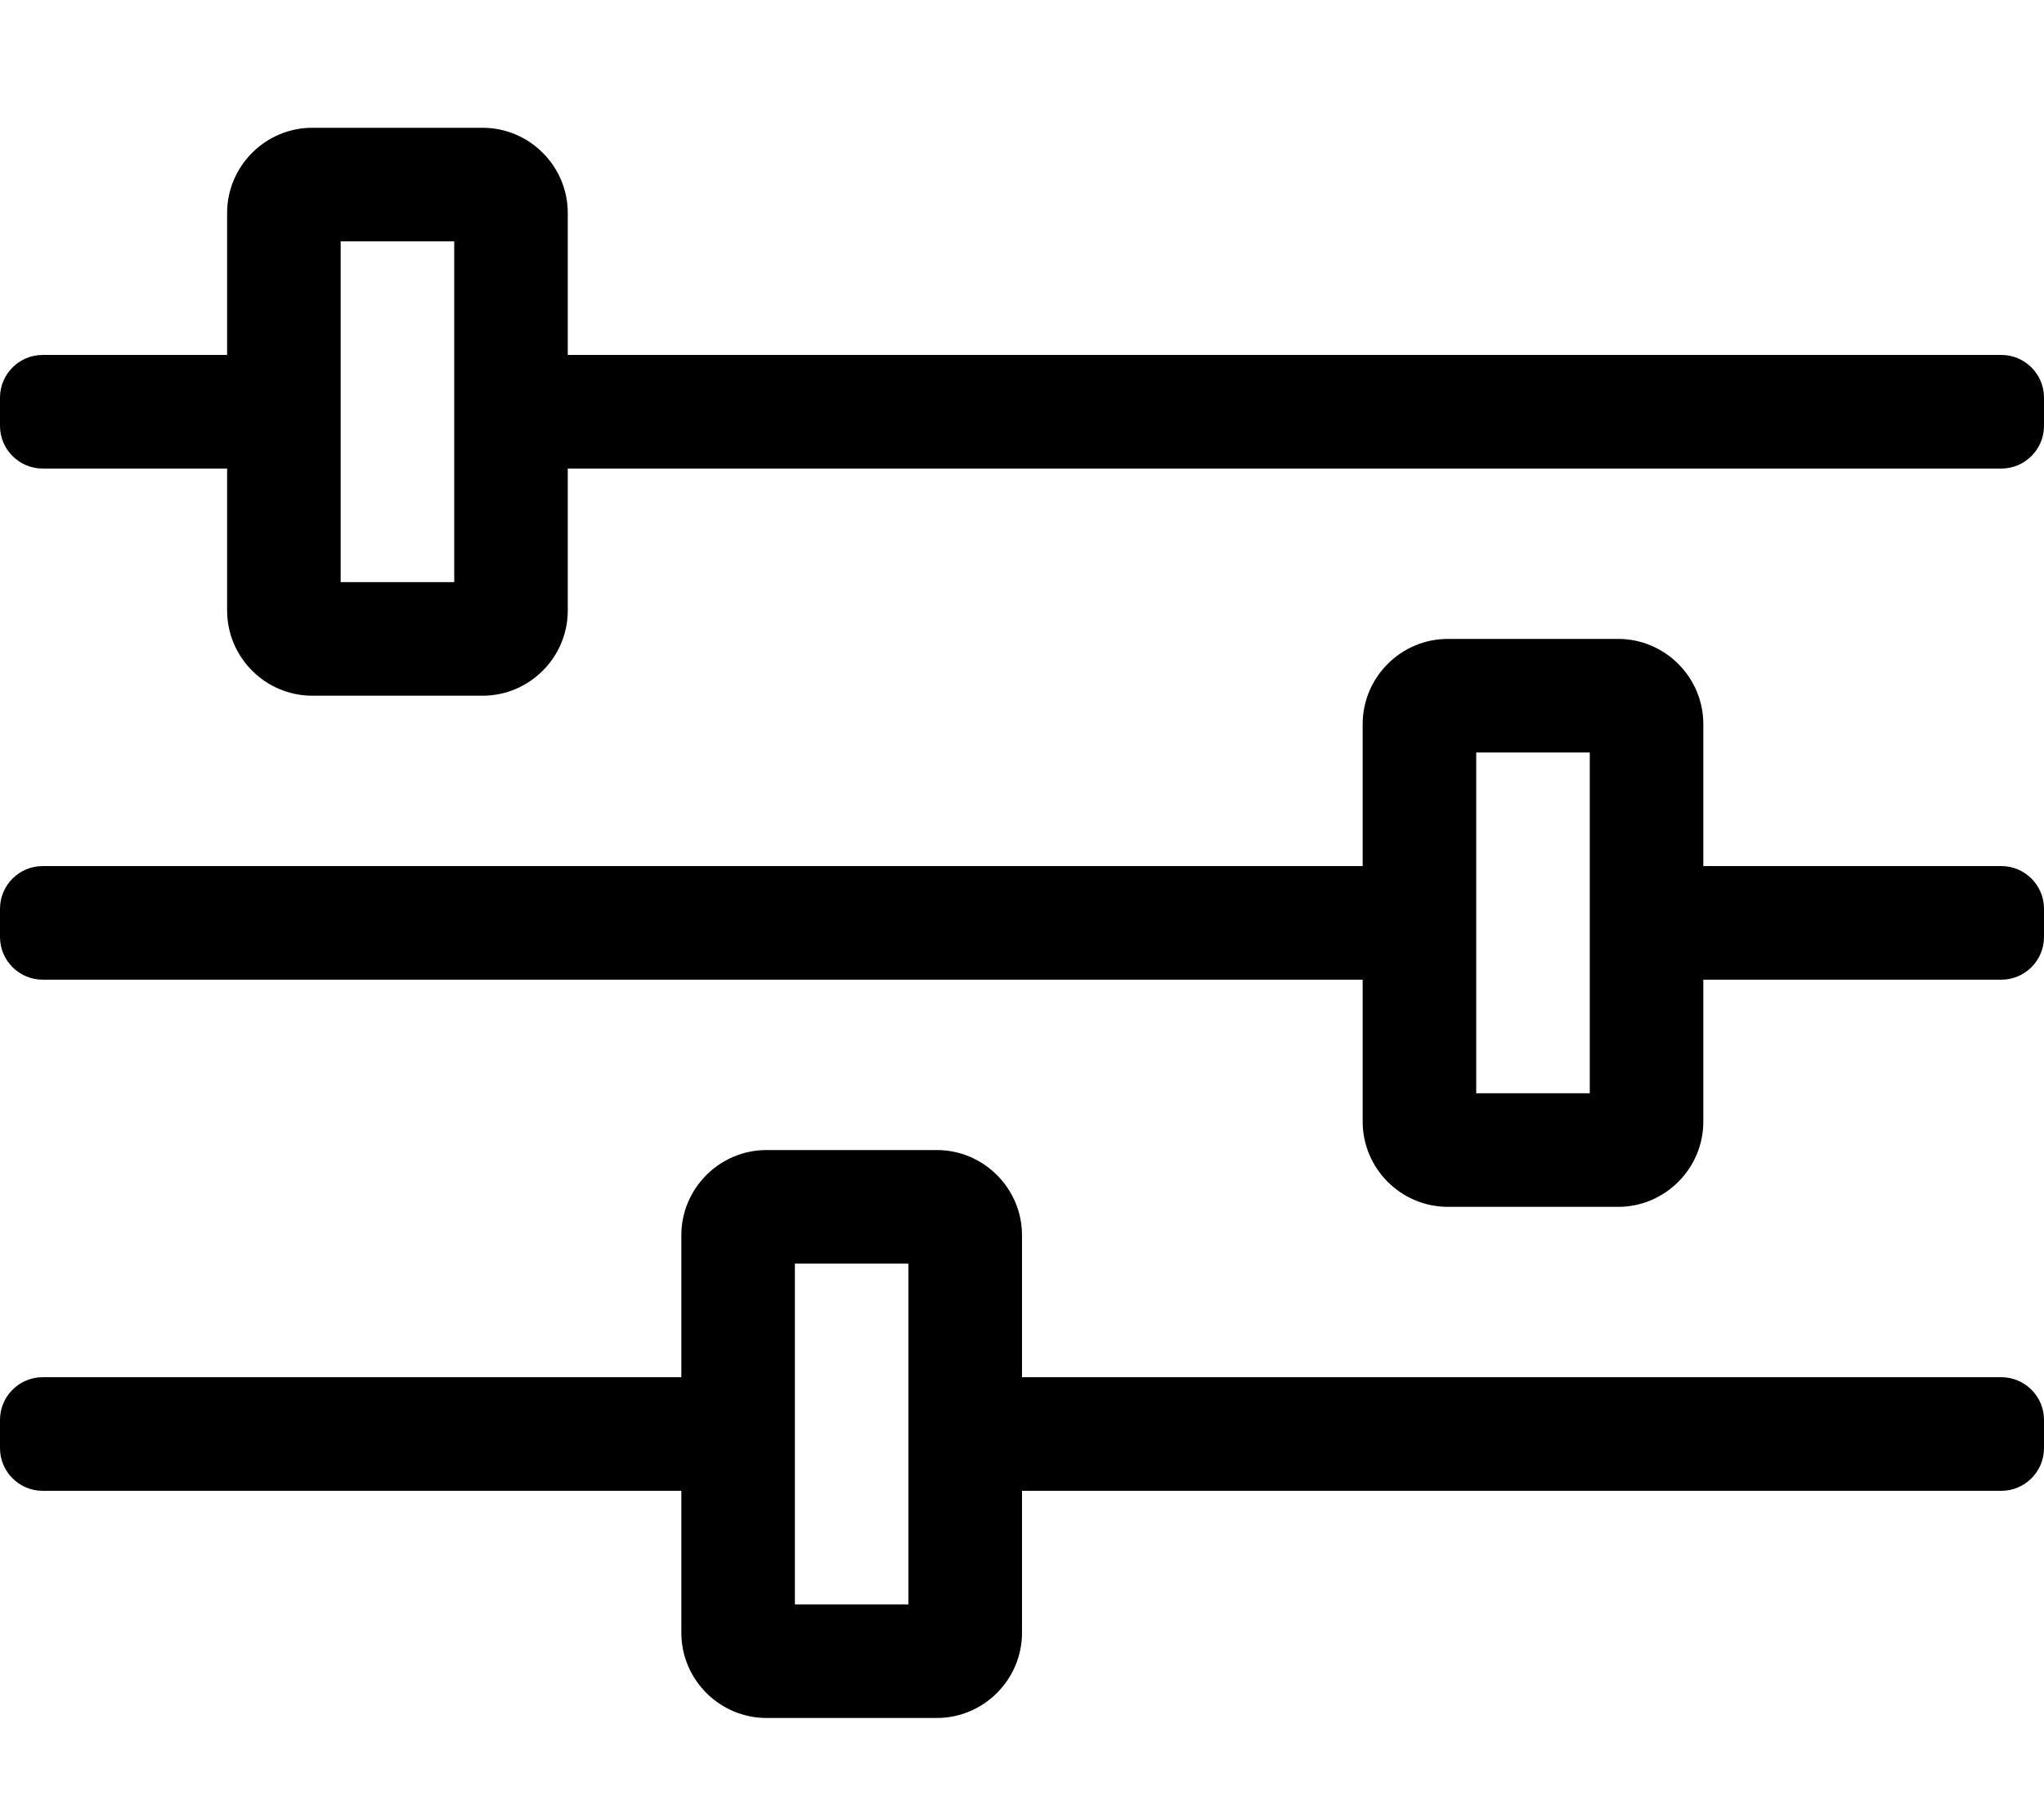
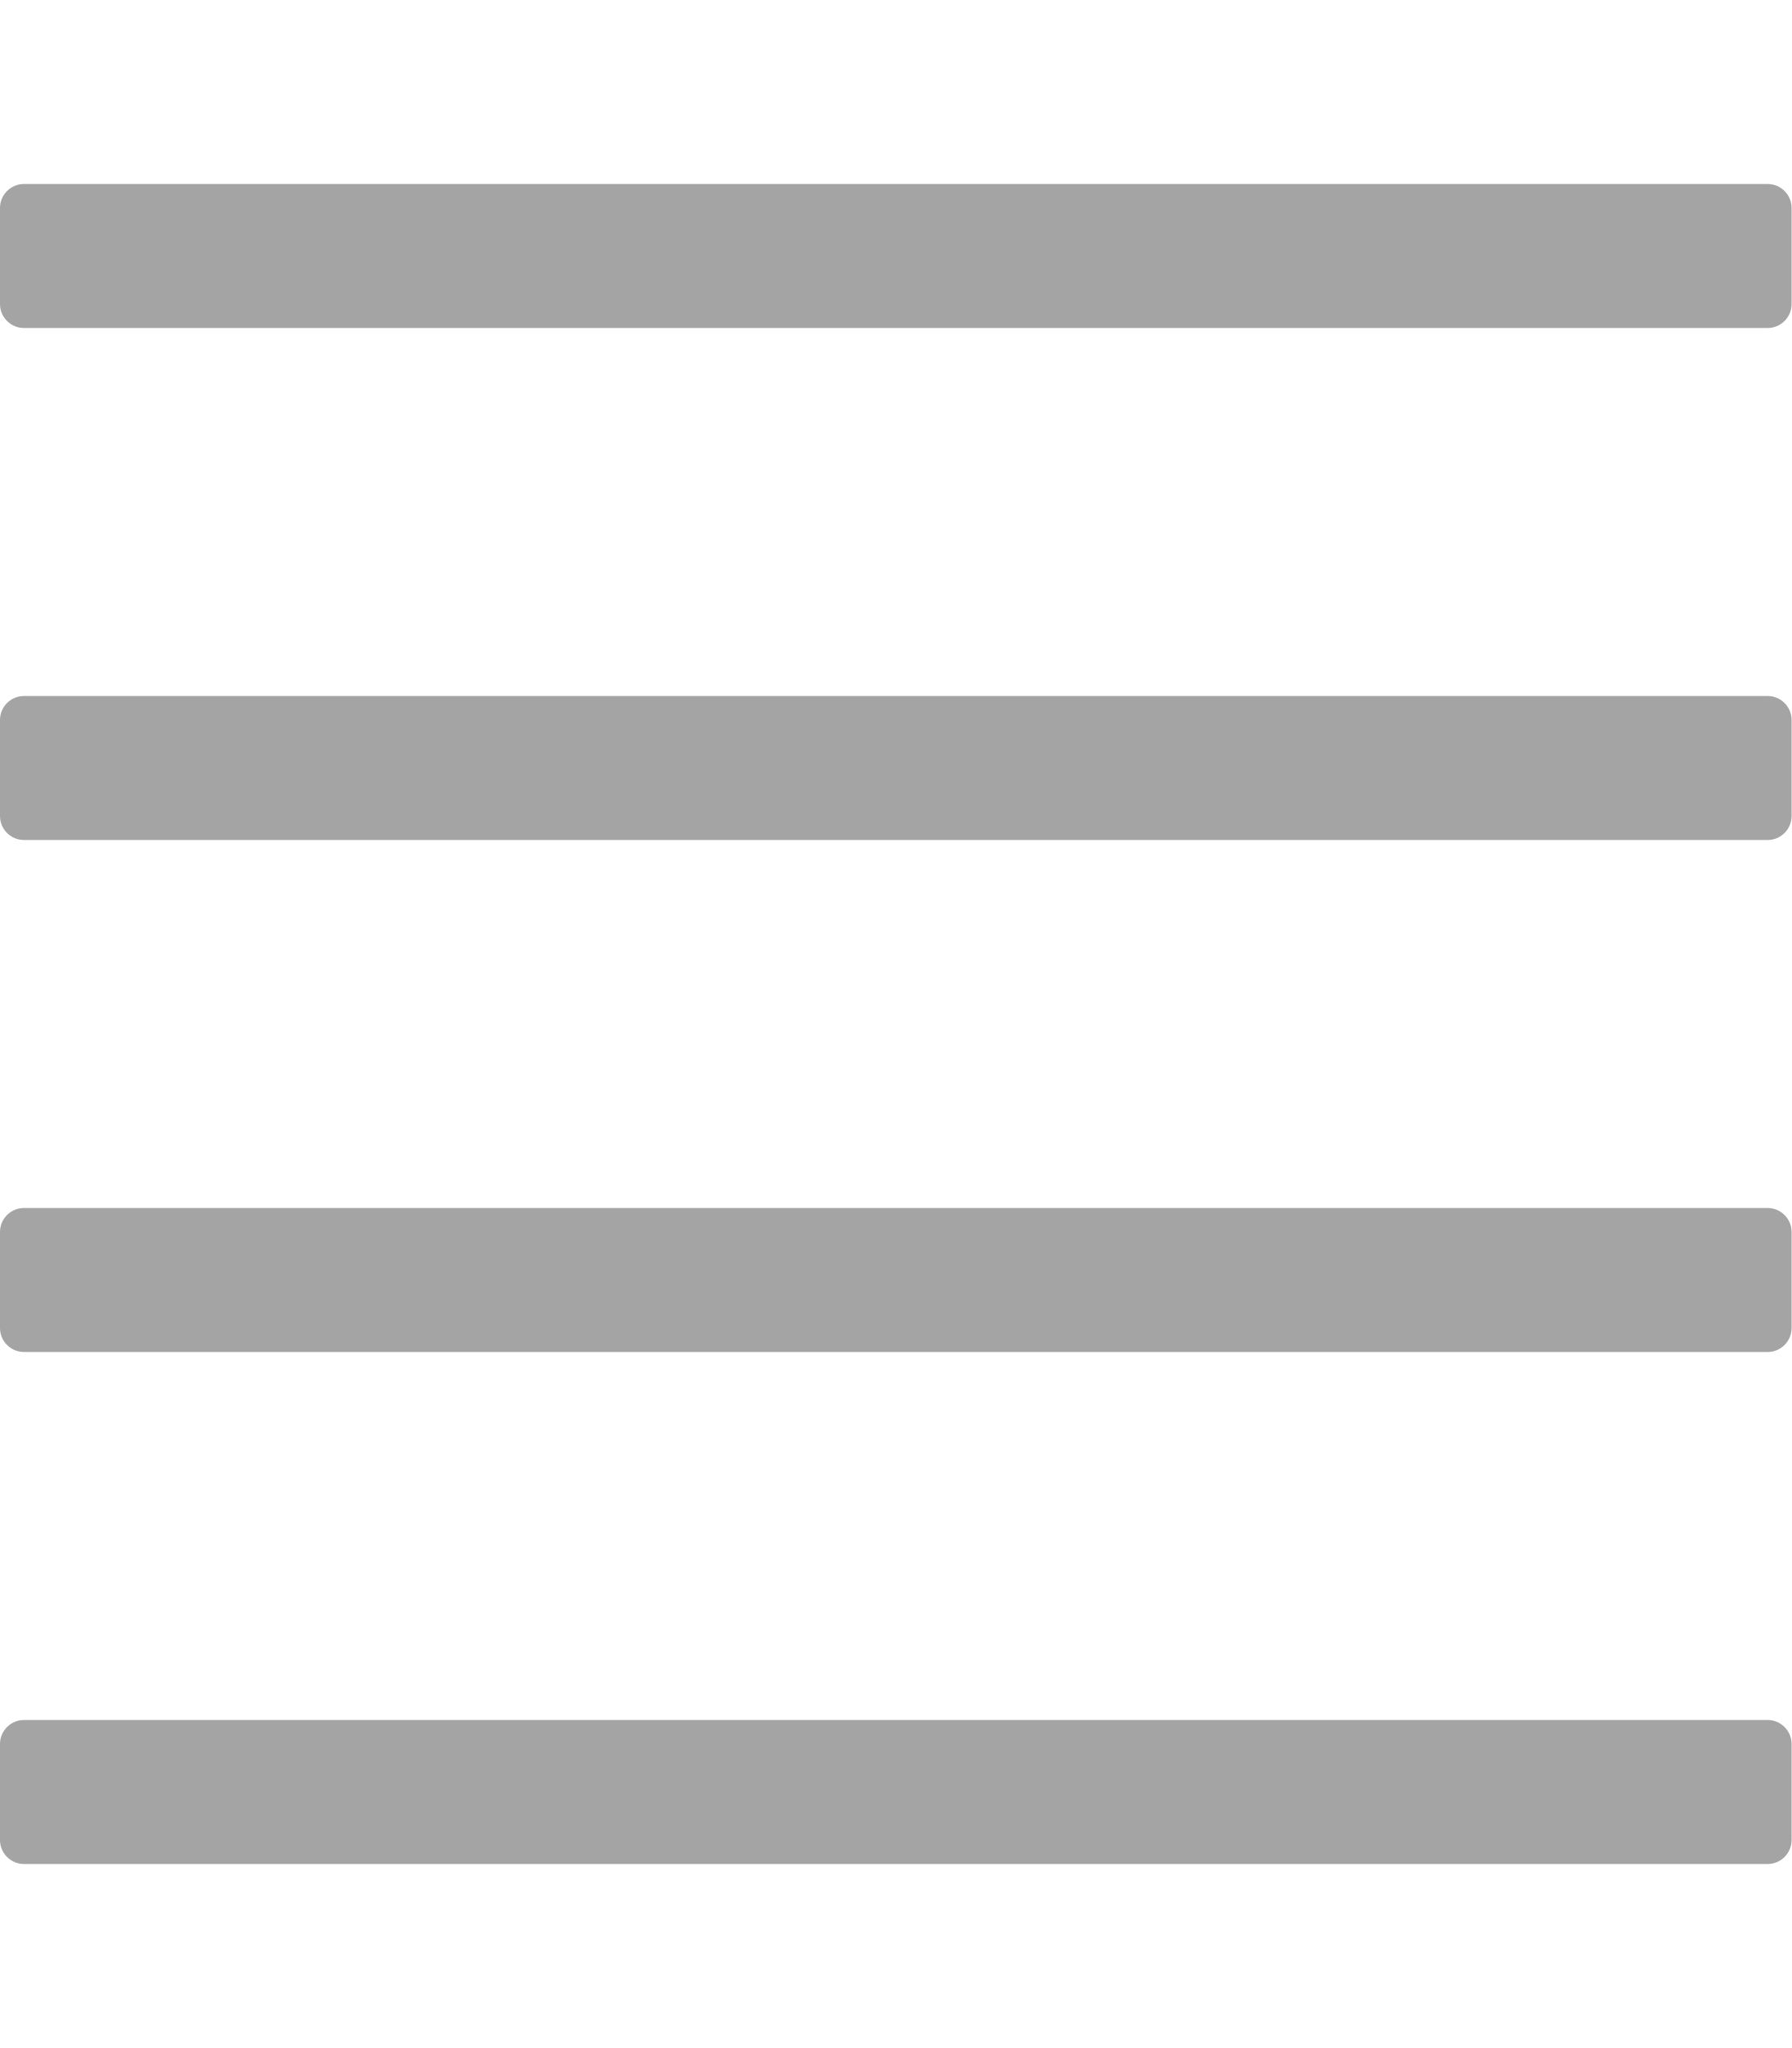
- <svg xmlns="http://www.w3.org/2000/svg" aria-hidden="true" data-prefix="fal" data-icon="sliders-h" role="img" viewBox="0 0 576 512" class="svg-inline--fa fa-sliders-h fa-w-18 fa-7x">
-   <path fill="currentColor" d="M564 100H160V60c0-13.2-10.8-24-24-24H88c-13.2 0-24 10.8-24 24v40H12c-6.6 0-12 5.4-12 12v8c0 6.6 5.4 12 12 12h52v40c0 13.2 10.8 24 24 24h48c13.2 0 24-10.8 24-24v-40h404c6.6 0 12-5.4 12-12v-8c0-6.6-5.4-12-12-12zm-436 64H96V68h32v96zm436 80h-84v-40c0-13.2-10.8-24-24-24h-48c-13.2 0-24 10.8-24 24v40H12c-6.6 0-12 5.4-12 12v8c0 6.6 5.4 12 12 12h372v40c0 13.2 10.8 24 24 24h48c13.2 0 24-10.8 24-24v-40h84c6.6 0 12-5.4 12-12v-8c0-6.6-5.4-12-12-12zm-116 64h-32v-96h32v96zm116 80H288v-40c0-13.2-10.8-24-24-24h-48c-13.2 0-24 10.8-24 24v40H12c-6.6 0-12 5.4-12 12v8c0 6.6 5.4 12 12 12h180v40c0 13.2 10.8 24 24 24h48c13.2 0 24-10.8 24-24v-40h276c6.6 0 12-5.4 12-12v-8c0-6.6-5.4-12-12-12zm-308 64h-32v-96h32v96z" class="" />
+ <svg xmlns="http://www.w3.org/2000/svg" aria-hidden="true" focusable="false" data-prefix="fal" data-icon="align-justify" role="img" viewBox="0 0 448 512" class="svg-inline--fa fa-align-justify fa-w-14 fa-9x">
+   <path fill="#a4a4a4" d="M0 76V52a6 6 0 0 1 6-6h436a6 6 0 0 1 6 6v24a6 6 0 0 1-6 6H6a6 6 0 0 1-6-6zm6 134h436a6 6 0 0 0 6-6v-24a6 6 0 0 0-6-6H6a6 6 0 0 0-6 6v24a6 6 0 0 0 6 6zm0 256h436a6 6 0 0 0 6-6v-24a6 6 0 0 0-6-6H6a6 6 0 0 0-6 6v24a6 6 0 0 0 6 6zm0-128h436a6 6 0 0 0 6-6v-24a6 6 0 0 0-6-6H6a6 6 0 0 0-6 6v24a6 6 0 0 0 6 6z" class="" />
</svg>
